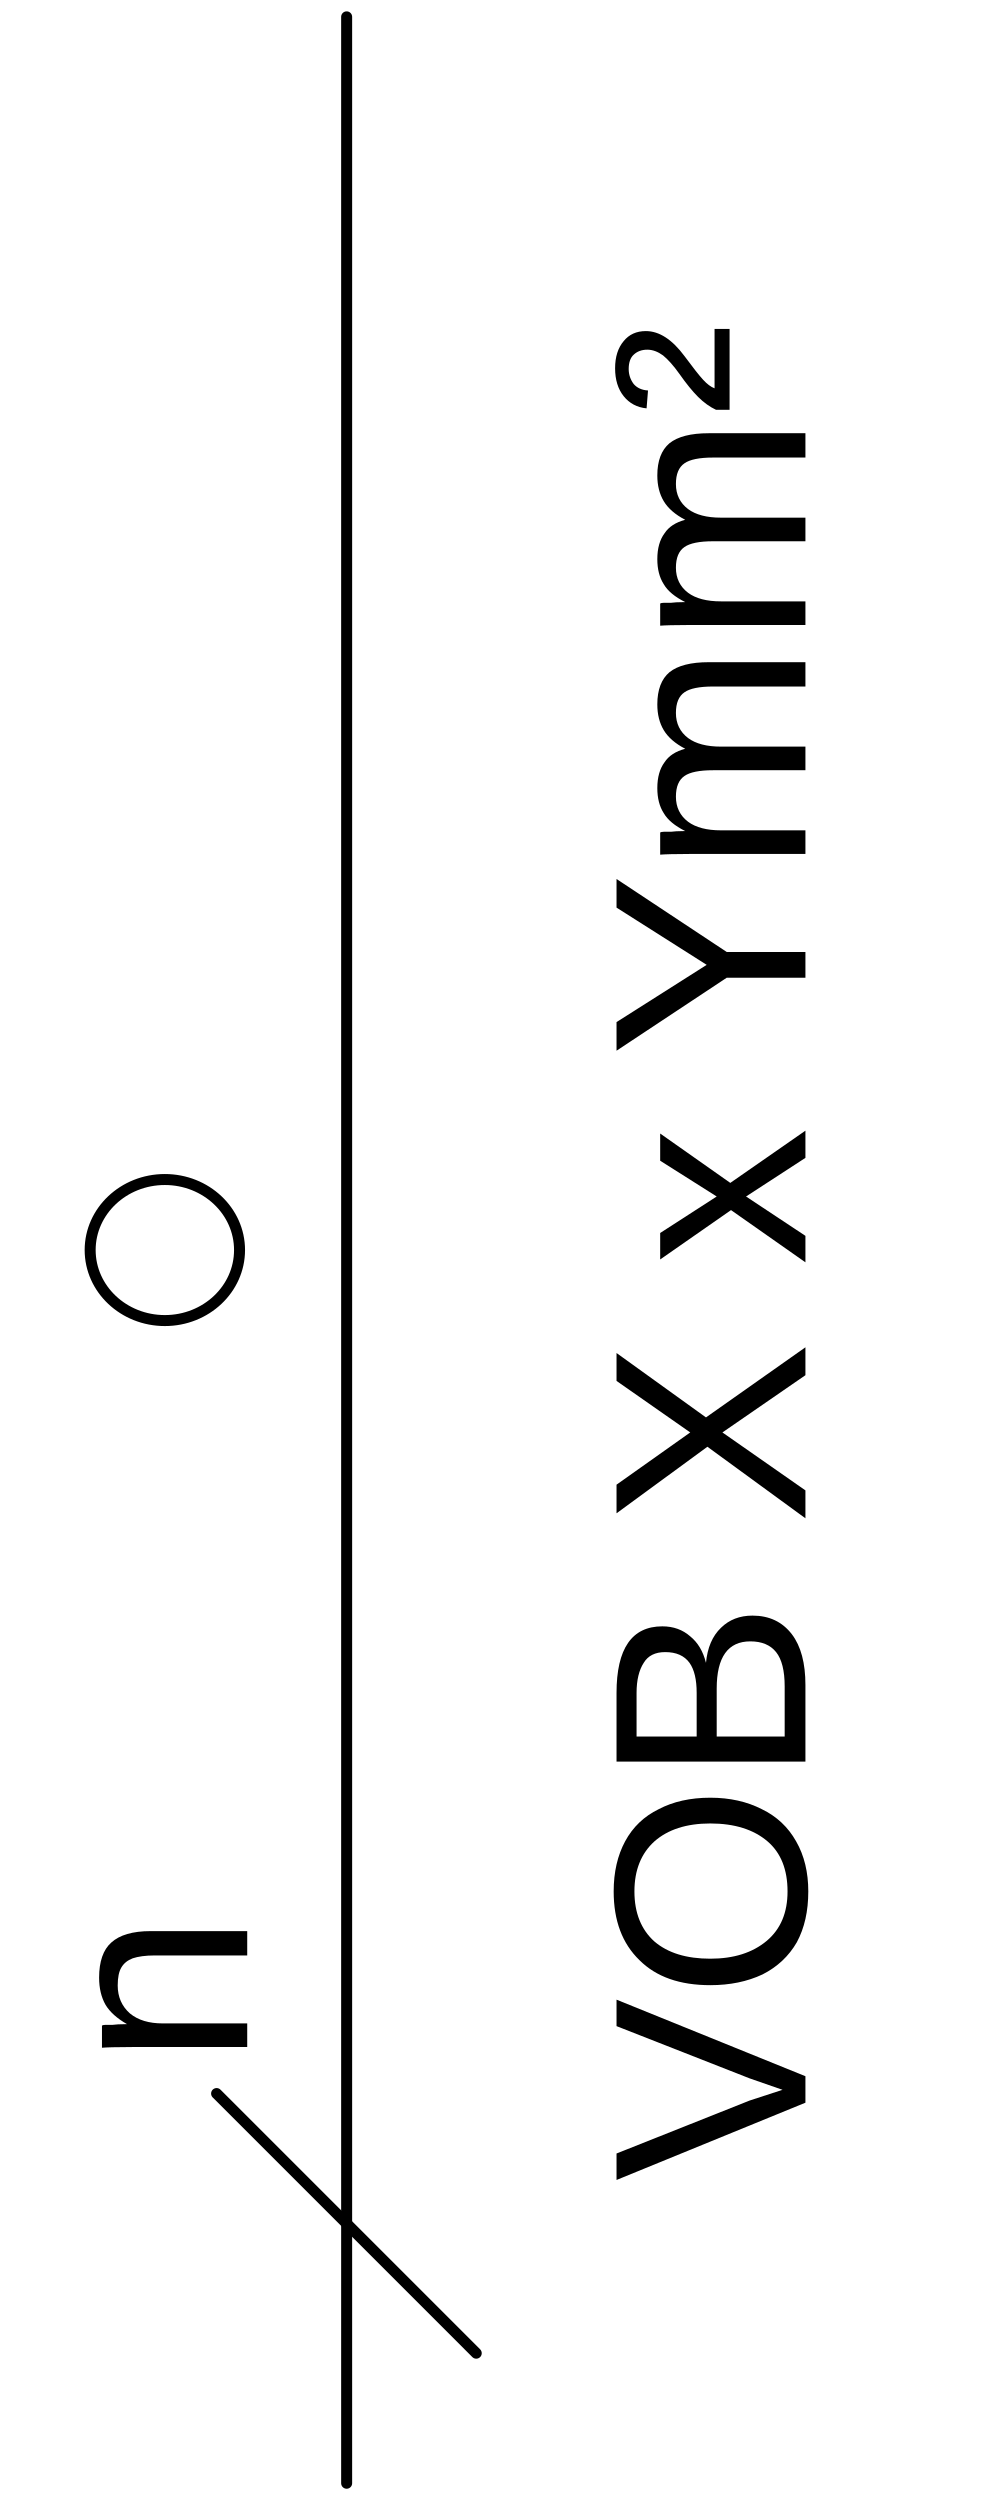
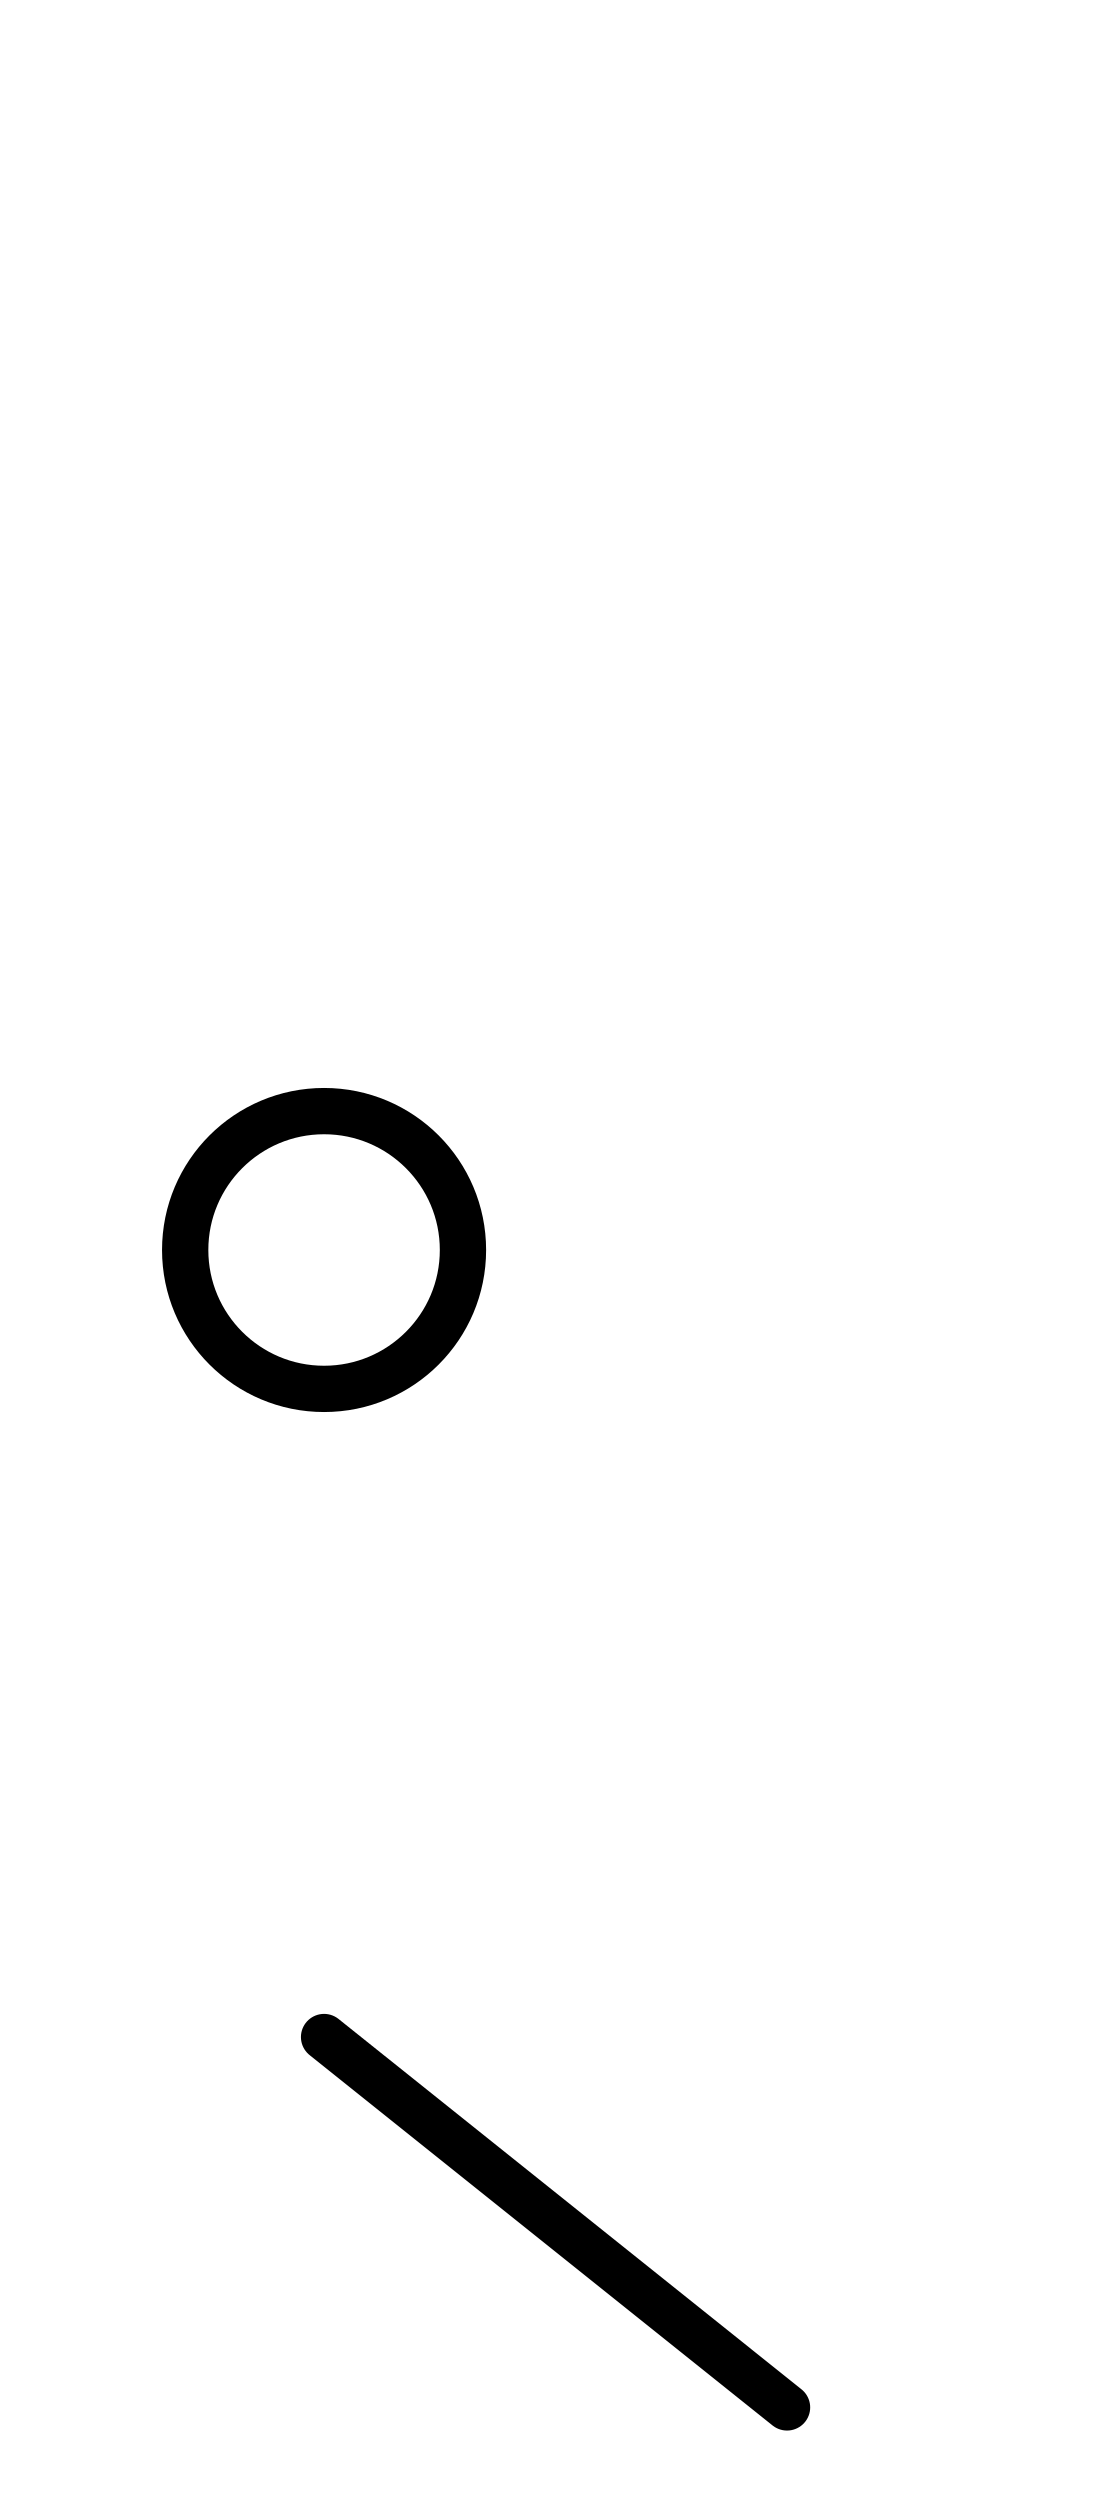
- <svg xmlns="http://www.w3.org/2000/svg" width="0.299in" height="0.758in" viewBox="0 0 21.535 54.578" xml:space="preserve" color-interpolation-filters="sRGB" class="st5">
-   <style type="text/css">
- 	
- 		.st1 {fill:none;stroke:none;stroke-linecap:round;stroke-linejoin:round;stroke-width:0.72}
- 		.st2 {fill:#000000;font-family:Arial;font-size:0.5em}
- 		.st3 {fill:none}
- 		.st4 {stroke:#000000;stroke-linecap:round;stroke-linejoin:round;stroke-width:0.24}
- 		.st5 {fill:none;fill-rule:evenodd;font-size:12px;overflow:visible;stroke-linecap:square;stroke-miterlimit:3}
- 	
- 	</style>
-   <g>
-     <g id="1" transform="translate(0.198234,-0.36)">
-       <g id="2">
-         <g id="3" transform="translate(-33.6019,54.5783) rotate(-90)">
-           <rect x="0" y="43.807" width="53.858" height="10.772" class="st1" />
-           <text x="6.59" y="50.99" class="st2">VOB X x Ymm²</text>
-         </g>
-         <g id="4" transform="translate(-48.909,49.4759) rotate(-90)">
-           <rect x="0" y="50.043" width="11.339" height="4.535" class="st1" />
-           <text x="4" y="54.11" class="st2">n</text>
-         </g>
-       </g>
-       <g id="5" transform="translate(1.77165,-1.4467E-007)">
-         <path d="M1.63 26.11 A1.63 1.539 -0 0 0 1.63 29.19 A1.63 1.539 180 1 0 1.63 26.11 Z" class="st3" />
-         <path d="M1.63 26.11 A1.63 1.539 -0 0 0 1.63 29.19 A1.63 1.539 180 1 0 1.63 26.11" class="st4" />
-         <path d="M8.43 51.74 L5.6 48.91 L2.76 46.07" class="st4" />
-         <path d="M5.6 0.72 L5.6 26.11 L5.6 29.19 L5.6 48.91 L5.6 54.58" class="st4" />
-       </g>
-     </g>
+ <svg xmlns="http://www.w3.org/2000/svg" viewBox="0 0 24 54" data-cadle-symbol="1">
+   <g fill="none" stroke="#000" stroke-width="1" stroke-linecap="round" stroke-linejoin="round">
+     <circle cx="7" cy="27" r="3" />
+     <path d="m7 44 10 8" />
  </g>
</svg>
